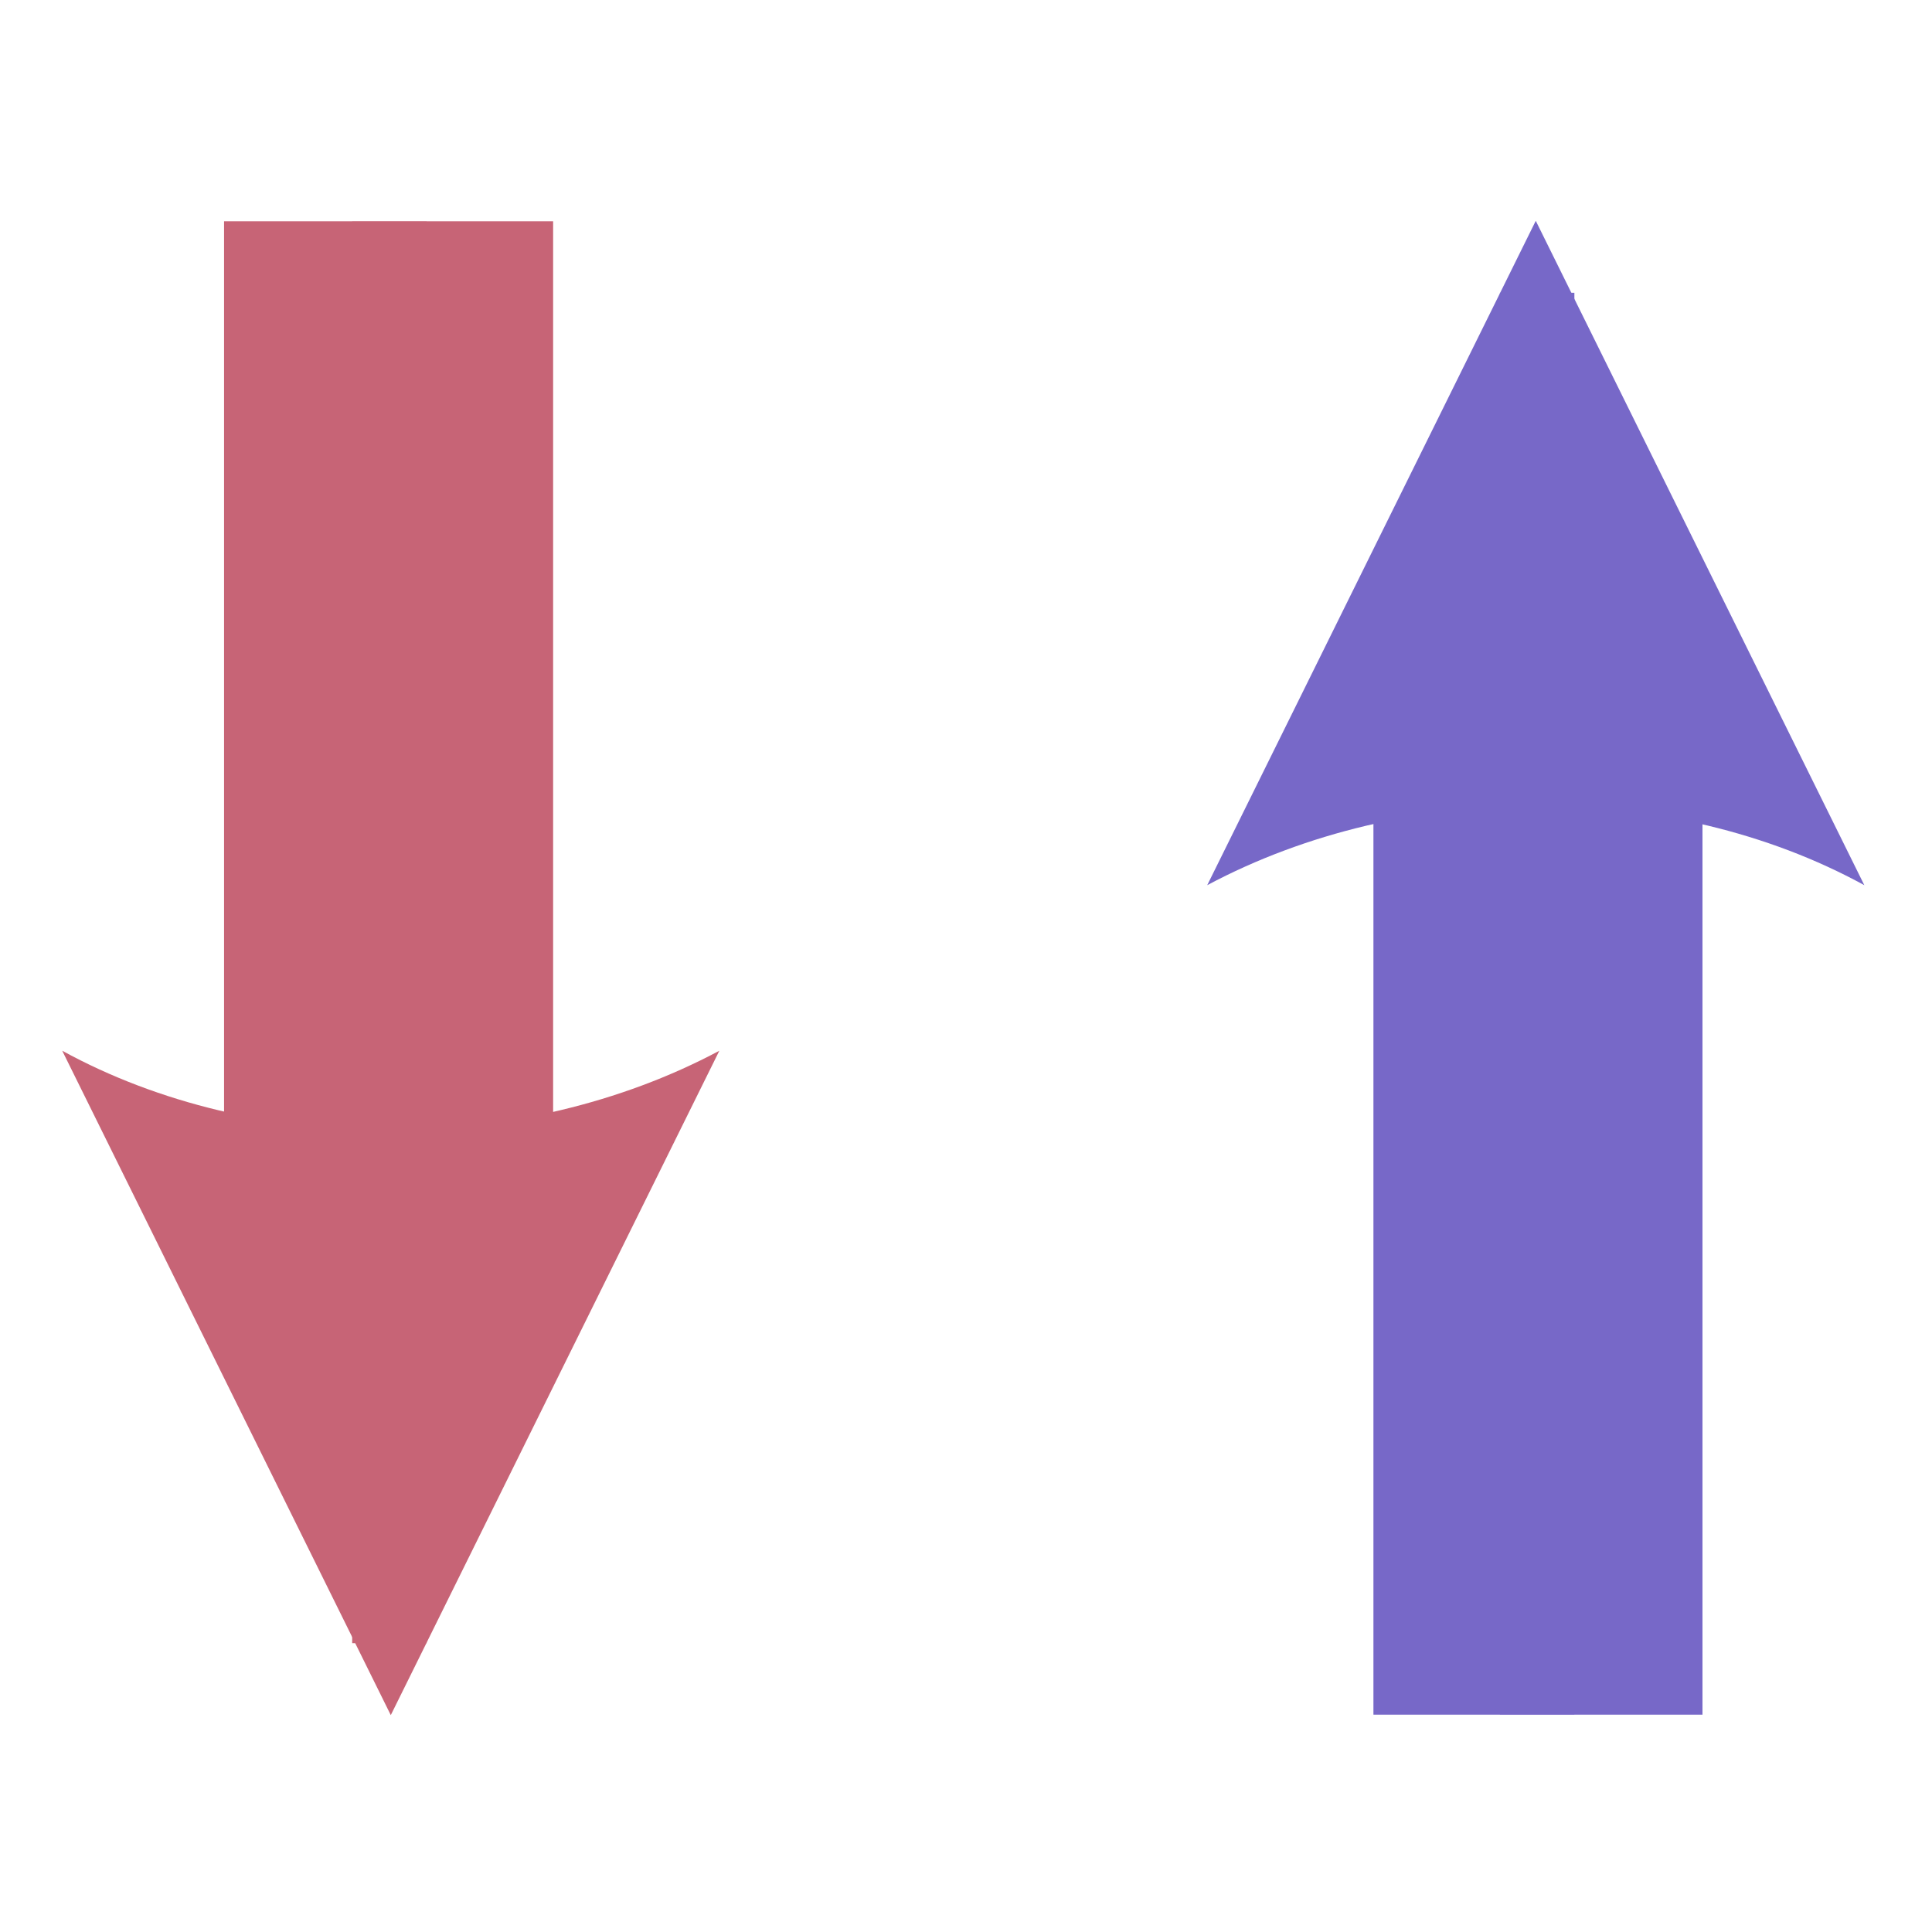
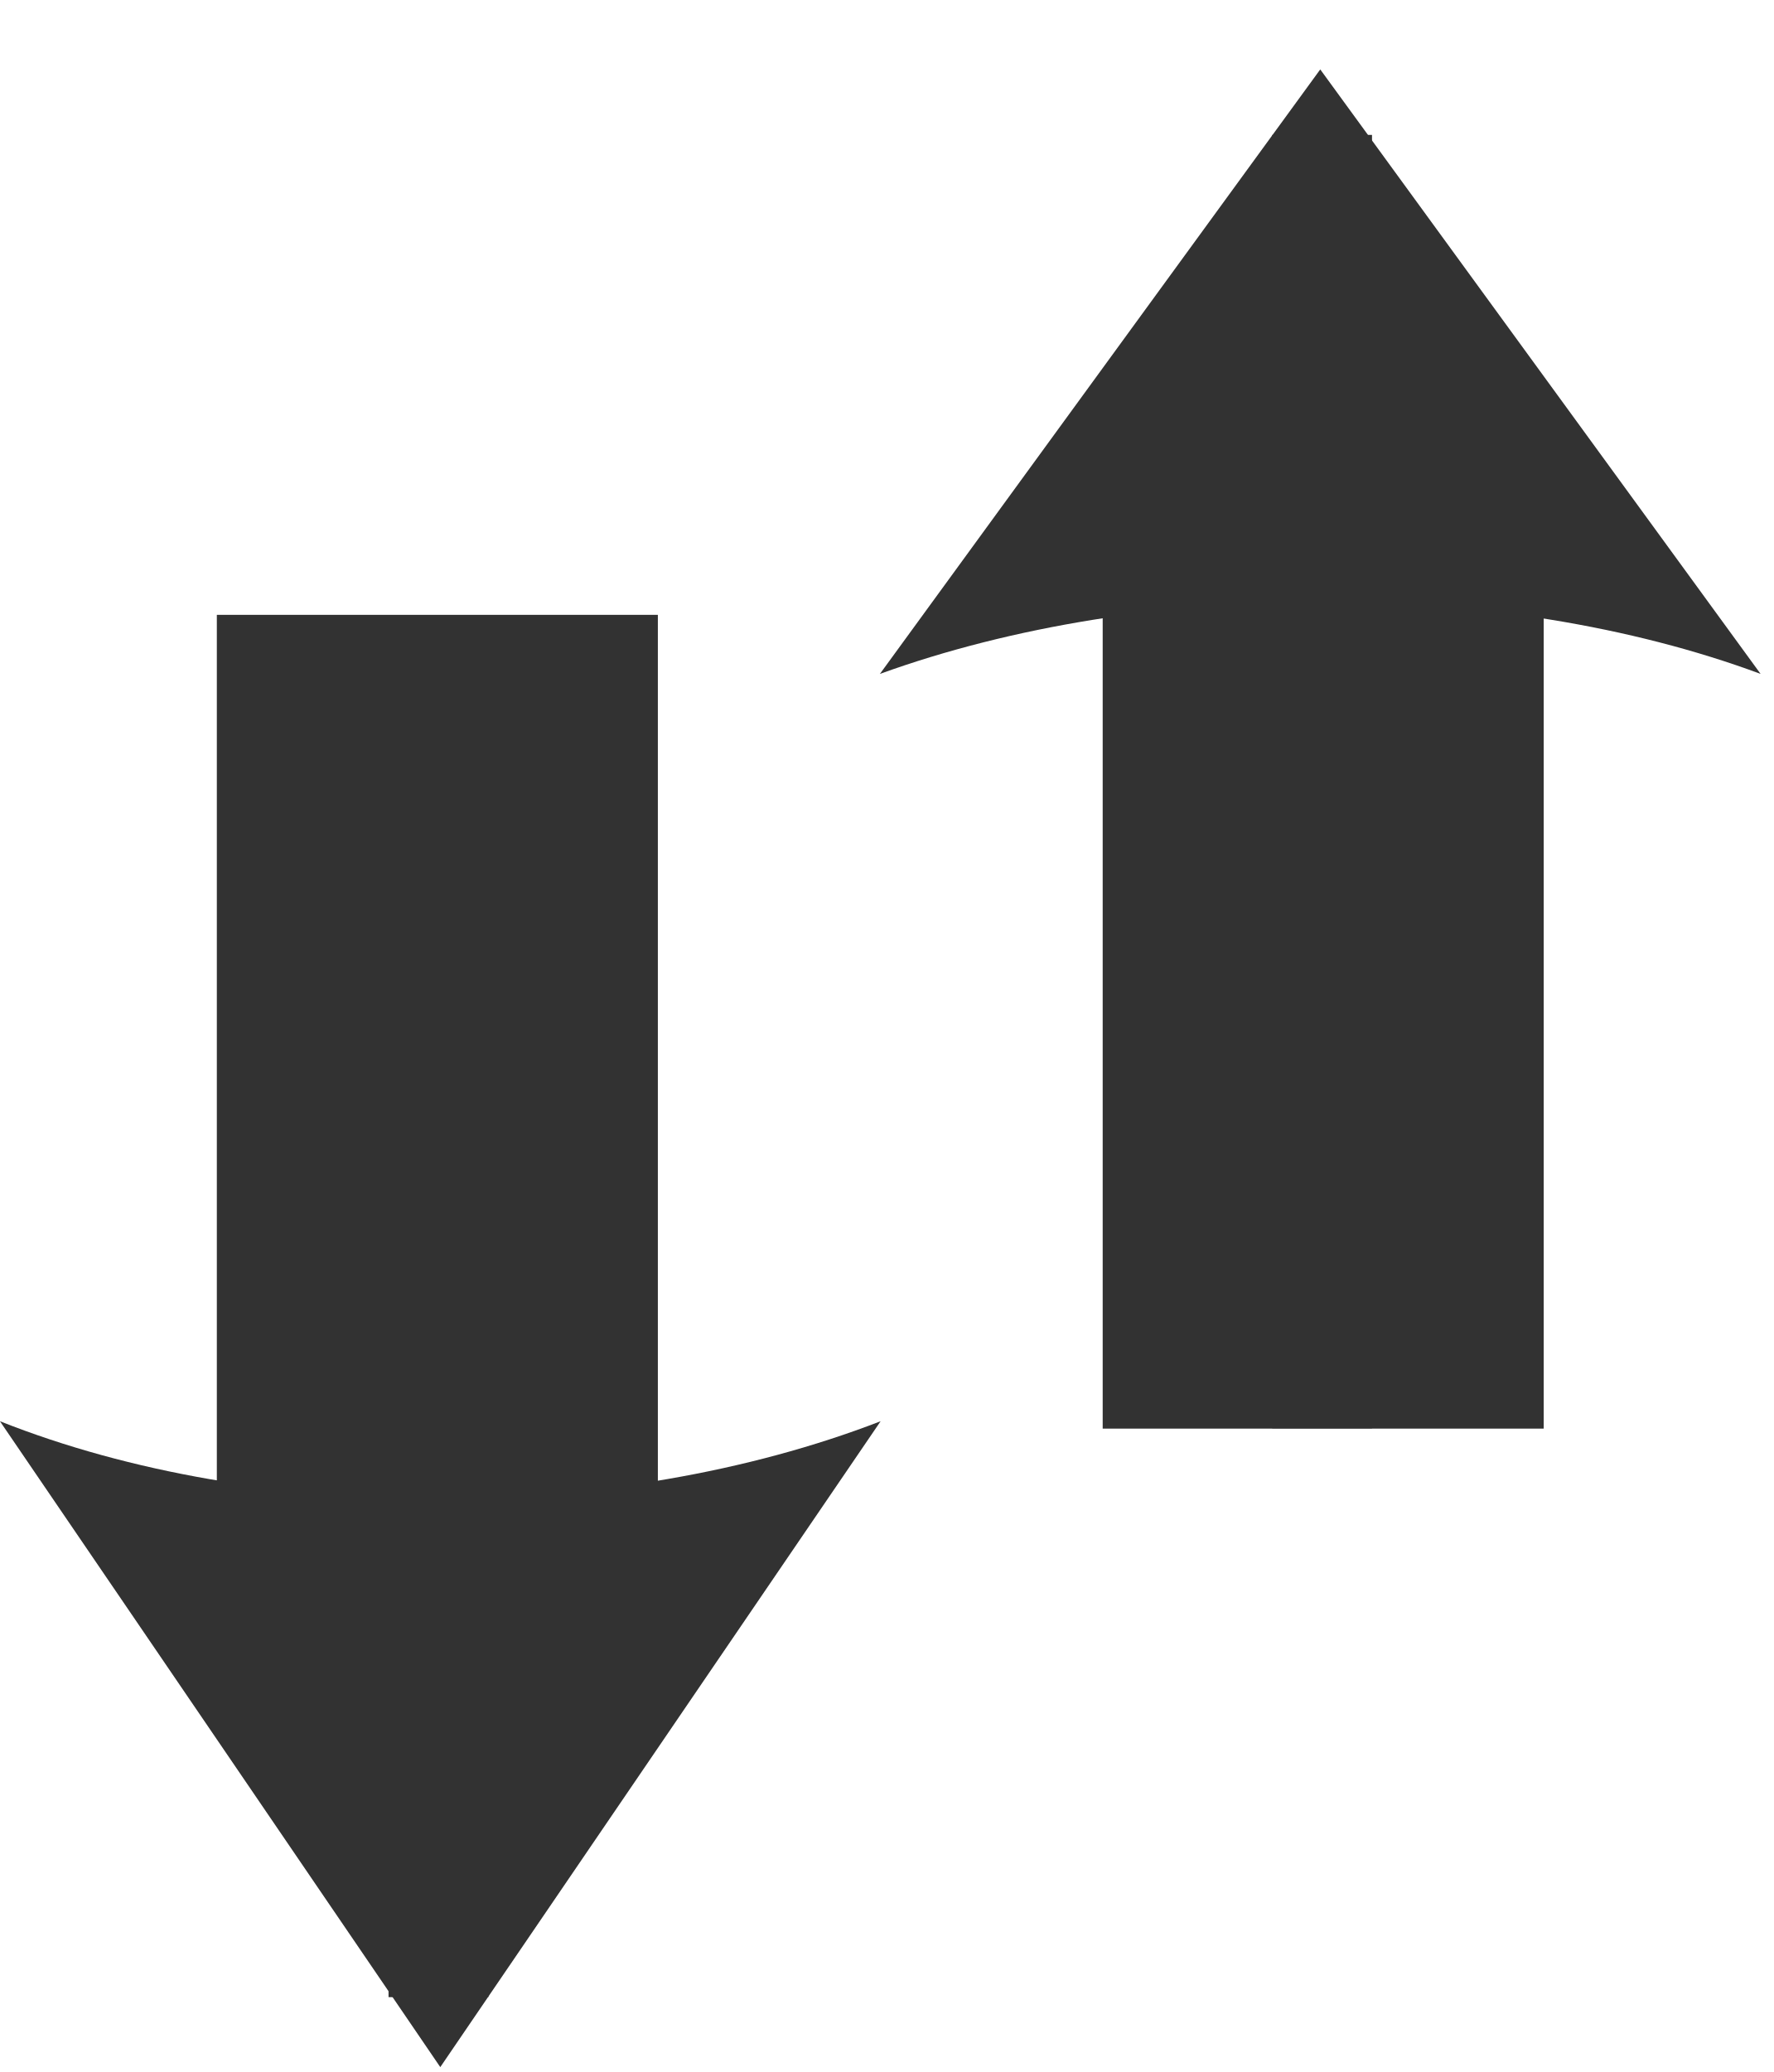
- <svg xmlns="http://www.w3.org/2000/svg" width="20" height="20" id="svg2" version="1.1">
+ <svg xmlns="http://www.w3.org/2000/svg" width="13.7" height="16" id="svg2" version="1.1">
  <defs id="defs4">
    <marker orient="auto" refY="0" refX="0" id="Arrow1Lend" style="overflow:visible">
      <path id="path3780" d="M 0,0 5,-5 -12.5,0 5,5 0,0 z" style="fill-rule:evenodd;stroke:#000000;stroke-width:1pt" transform="matrix(-0.8,0,0,-0.8,-10,0)" />
    </marker>
    <marker orient="auto" refY="0" refX="0" id="Arrow2Mstart" style="overflow:visible">
      <path id="path3801" style="fill-rule:evenodd;stroke-width:0.625;stroke-linejoin:round" d="M 8.719,4.034 -2.207,0.016 8.719,-4.002 c -1.745,2.372 -1.735,5.617 -6e-7,8.035 z" transform="scale(0.6,0.6)" />
    </marker>
    <marker orient="auto" refY="0" refX="0" id="Arrow2Lend" style="overflow:visible">
      <path id="path3798" style="fill-rule:evenodd;stroke-width:0.625;stroke-linejoin:round" d="M 8.719,4.034 -2.207,0.016 8.719,-4.002 c -1.745,2.372 -1.735,5.617 -6e-7,8.035 z" transform="matrix(-1.1,0,0,-1.1,-1.1,0)" />
    </marker>
    <marker orient="auto" refY="0" refX="0" id="Arrow1Lstart" style="overflow:visible">
      <path id="path3777" d="M 0,0 5,-5 -12.5,0 5,5 0,0 z" style="fill-rule:evenodd;stroke:#000000;stroke-width:1pt" transform="matrix(0.8,0,0,0.8,10,0)" />
    </marker>
    <marker orient="auto" refY="0" refX="0" id="Arrow2Lstart" style="overflow:visible">
      <path id="path3795" style="fill-rule:evenodd;stroke-width:0.625;stroke-linejoin:round" d="M 8.719,4.034 -2.207,0.016 8.719,-4.002 c -1.745,2.372 -1.735,5.617 -6e-7,8.035 z" transform="matrix(1.1,0,0,1.1,1.1,0)" />
    </marker>
  </defs>
-   <g id="layer1" transform="translate(0,-1032.362)">
-     <rect style="fill:none;fill-opacity:1;stroke:none" id="rect5647" width="11.848" height="15.459" x="4.047" y="1034.652" />
-     <g id="g5611" style="fill:#c76476;fill-opacity:1" transform="matrix(1.297678,0,0,0.96502,-2.96464,36.16085)">
-       <g style="fill:#c76476;fill-opacity:1" id="g5603">
-         <path id="path2985" d="m 5.094,1034.688 0,15.25 0.594,0 0,-15.25 -0.594,0 z" style="font-size:medium;font-style:normal;font-variant:normal;font-weight:normal;font-stretch:normal;text-indent:0;text-align:start;text-decoration:none;line-height:normal;letter-spacing:normal;word-spacing:normal;text-transform:none;direction:ltr;block-progression:tb;writing-mode:lr-tb;text-anchor:start;baseline-shift:baseline;color:#000000;fill:#c76476;fill-opacity:1;stroke:none;stroke-width:0.593;marker:none;visibility:visible;display:inline;overflow:visible;enable-background:accumulate;font-family:Sans;-inkscape-font-specification:Sans" />
-         <path id="path5609" style="fill:#c76476;fill-opacity:1;fill-rule:evenodd;stroke-width:0.625;stroke-linejoin:round" d="m 8.023,1043.583 -2.621,7.127 -2.621,-7.127 c 1.547,1.139 3.664,1.132 5.242,0 z" />
+   <g id="layer1" transform="translate(0,-1036.362)">
+     <rect style="fill:none;stroke:none" id="rect5647" width="11.848" height="15.459" x="-1.653" y="1036.902" />
+     <g id="g5611" style="fill:#323232;fill-opacity:1" transform="matrix(1.297678,0,0,0.6998138,-3.609295,317.023)">
+       <g style="fill:#323232;fill-opacity:1" id="g5603">
+         <path id="path2985" d="m 5.094,1034.688 0,15.25 0.594,0 0,-15.25 -0.594,0 z" style="font-size:medium;font-style:normal;font-variant:normal;font-weight:normal;font-stretch:normal;text-indent:0;text-align:start;text-decoration:none;line-height:normal;letter-spacing:normal;word-spacing:normal;text-transform:none;direction:ltr;block-progression:tb;writing-mode:lr-tb;text-anchor:start;baseline-shift:baseline;color:#000000;fill:#323232;fill-opacity:1;stroke:none;stroke-width:0.593;marker:none;visibility:visible;display:inline;overflow:visible;enable-background:accumulate;font-family:Sans;-inkscape-font-specification:Sans" />
+         <path id="path5609" style="fill:#323232;fill-opacity:1;fill-rule:evenodd;stroke-width:0.625;stroke-linejoin:round" d="m 8.023,1043.583 -2.621,7.127 -2.621,-7.127 c 1.547,1.139 3.664,1.132 5.242,0 z" />
      </g>
-       <rect transform="scale(-1,1)" y="1034.685" x="-6.697" height="10.777" width="2.625" id="rect5563" style="fill:#c76476;fill-opacity:1;stroke:none" />
+       <rect transform="scale(-1,1)" y="1034.685" x="-6.697" height="10.777" width="2.625" id="rect5563" style="fill:#323232;fill-opacity:1;stroke:none" />
    </g>
-     <g transform="matrix(-1.297678,0,0,-0.96502,22.90827,2048.604)" id="g5611-7" style="fill:#7768c8;fill-opacity:1">
-       <g style="fill:#7768c8;fill-opacity:1" id="g5603-9">
-         <path id="path2985-4" d="m 5.094,1034.688 0,15.25 0.594,0 0,-15.25 -0.594,0 z" style="font-size:medium;font-style:normal;font-variant:normal;font-weight:normal;font-stretch:normal;text-indent:0;text-align:start;text-decoration:none;line-height:normal;letter-spacing:normal;word-spacing:normal;text-transform:none;direction:ltr;block-progression:tb;writing-mode:lr-tb;text-anchor:start;baseline-shift:baseline;color:#000000;fill:#7768c8;fill-opacity:1;stroke:none;stroke-width:0.593;marker:none;visibility:visible;display:inline;overflow:visible;enable-background:accumulate;font-family:Sans;-inkscape-font-specification:Sans" />
-         <path id="path5609-4" style="fill:#7768c8;fill-opacity:1;fill-rule:evenodd;stroke-width:0.625;stroke-linejoin:round" d="m 8.023,1043.583 -2.621,7.127 -2.621,-7.127 c 1.547,1.139 3.664,1.132 5.242,0 z" />
+     <g transform="matrix(-1.297678,0,0,-0.6549627,17.20771,1725.074)" id="g5611-7" style="fill:#323232;fill-opacity:1">
+       <g style="fill:#323232;fill-opacity:1" id="g5603-9">
+         <path id="path2985-4" d="m 5.094,1034.688 0,15.25 0.594,0 0,-15.25 -0.594,0 z" style="font-size:medium;font-style:normal;font-variant:normal;font-weight:normal;font-stretch:normal;text-indent:0;text-align:start;text-decoration:none;line-height:normal;letter-spacing:normal;word-spacing:normal;text-transform:none;direction:ltr;block-progression:tb;writing-mode:lr-tb;text-anchor:start;baseline-shift:baseline;color:#000000;fill:#323232;fill-opacity:1;stroke:none;stroke-width:0.593;marker:none;visibility:visible;display:inline;overflow:visible;enable-background:accumulate;font-family:Sans;-inkscape-font-specification:Sans" />
+         <path id="path5609-4" style="fill:#323232;fill-opacity:1;fill-rule:evenodd;stroke-width:0.625;stroke-linejoin:round" d="m 8.023,1043.583 -2.621,7.127 -2.621,-7.127 c 1.547,1.139 3.664,1.132 5.242,0 z" />
      </g>
-       <rect transform="scale(-1,1)" y="1034.685" x="-6.697" height="10.777" width="2.625" id="rect5563-5" style="fill:#7768c8;fill-opacity:1;stroke:none" />
+       <rect transform="scale(-1,1)" y="1034.685" x="-6.697" height="10.777" width="2.625" id="rect5563-5" style="fill:#323232;fill-opacity:1;stroke:none" />
    </g>
  </g>
</svg>
